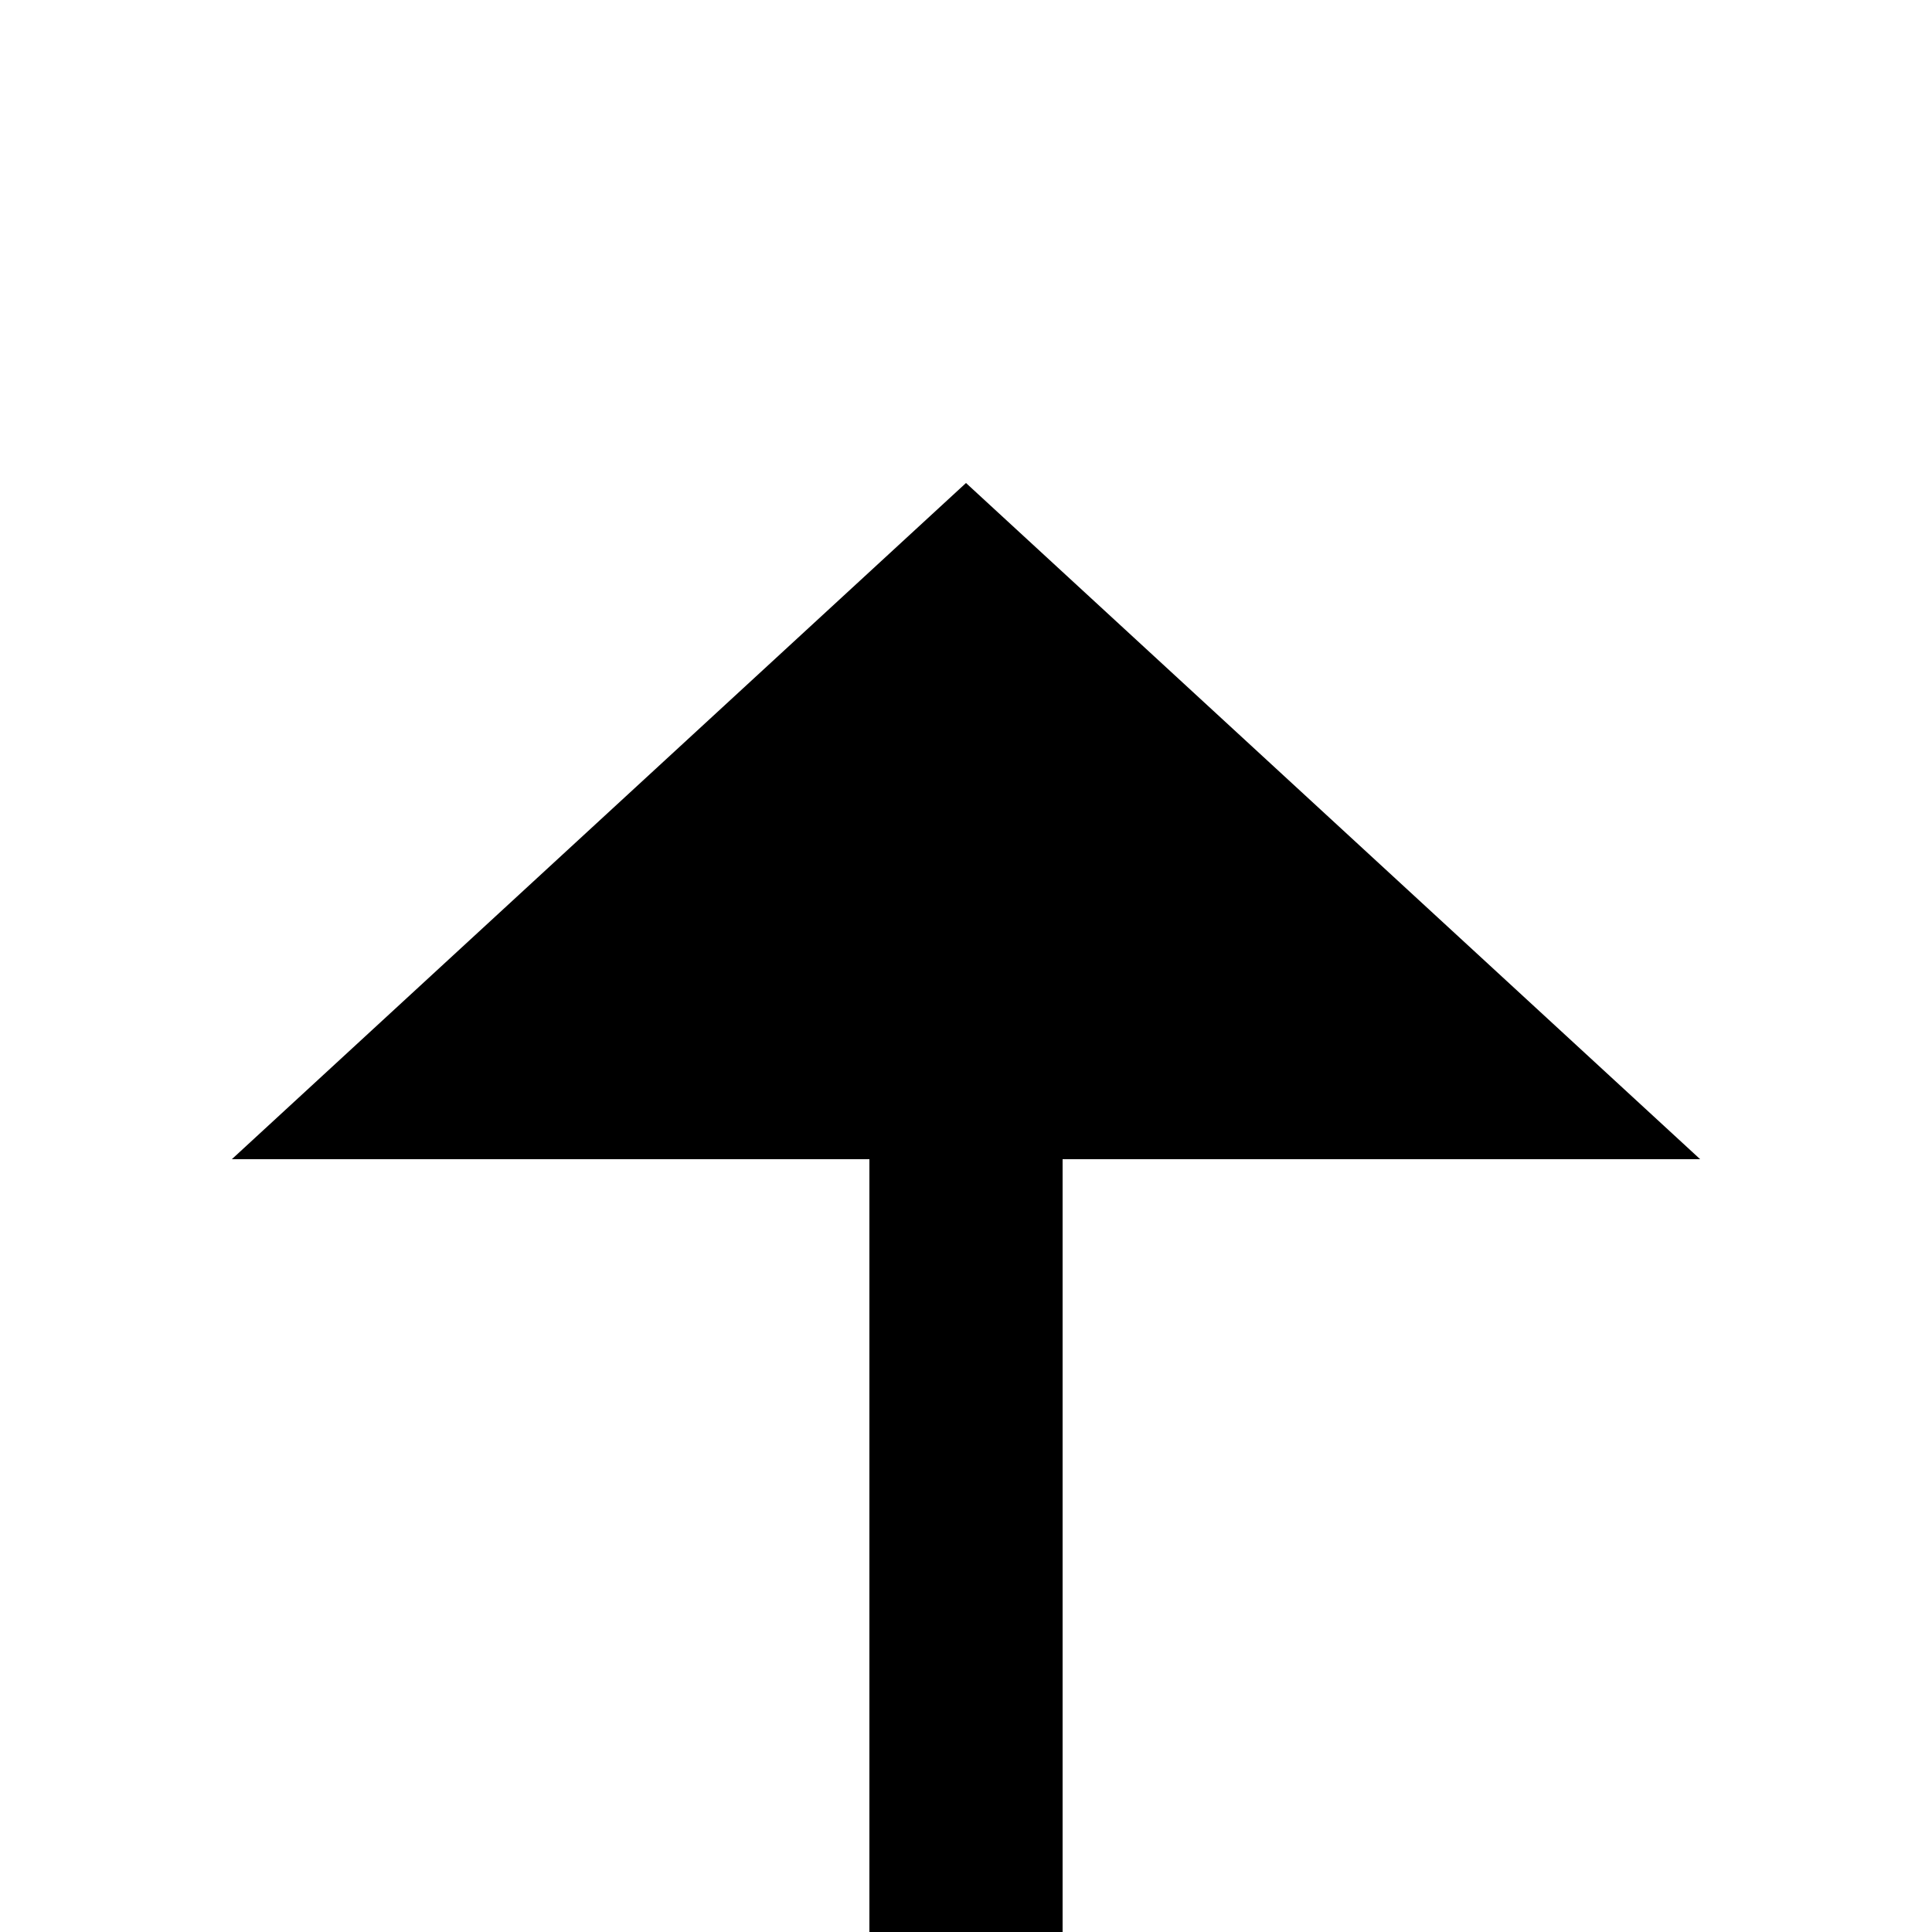
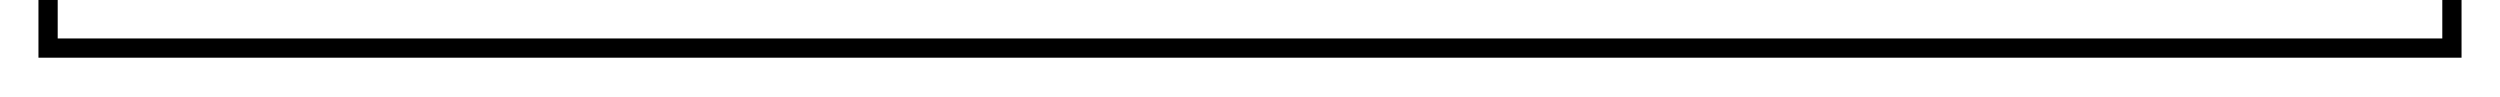
- <svg xmlns="http://www.w3.org/2000/svg" version="1.1" width="20px" height="20px" preserveAspectRatio="xMinYMid meet" viewBox="503 475  20 18">
-   <path d="M 513 520  L 513 485  " stroke-width="2" stroke="#000000" fill="none" />
-   <path d="M 520.6 486  L 513 479  L 505.4 486  L 520.6 486  Z " fill-rule="nonzero" fill="#000000" stroke="none" />
+ <svg xmlns="http://www.w3.org/2000/svg" version="1.1" width="260px" height="10px" preserveAspectRatio="xMinYMid meet" viewBox="258 666  260 8">
+   <path d="M 263 654  L 263 670  L 513 670  L 513 660  " stroke-width="2" stroke="#000000" fill="none" />
+   <path d="M 520.6 661  L 513 654  L 505.4 661  L 520.6 661  Z " fill-rule="nonzero" fill="#000000" stroke="none" />
</svg>
